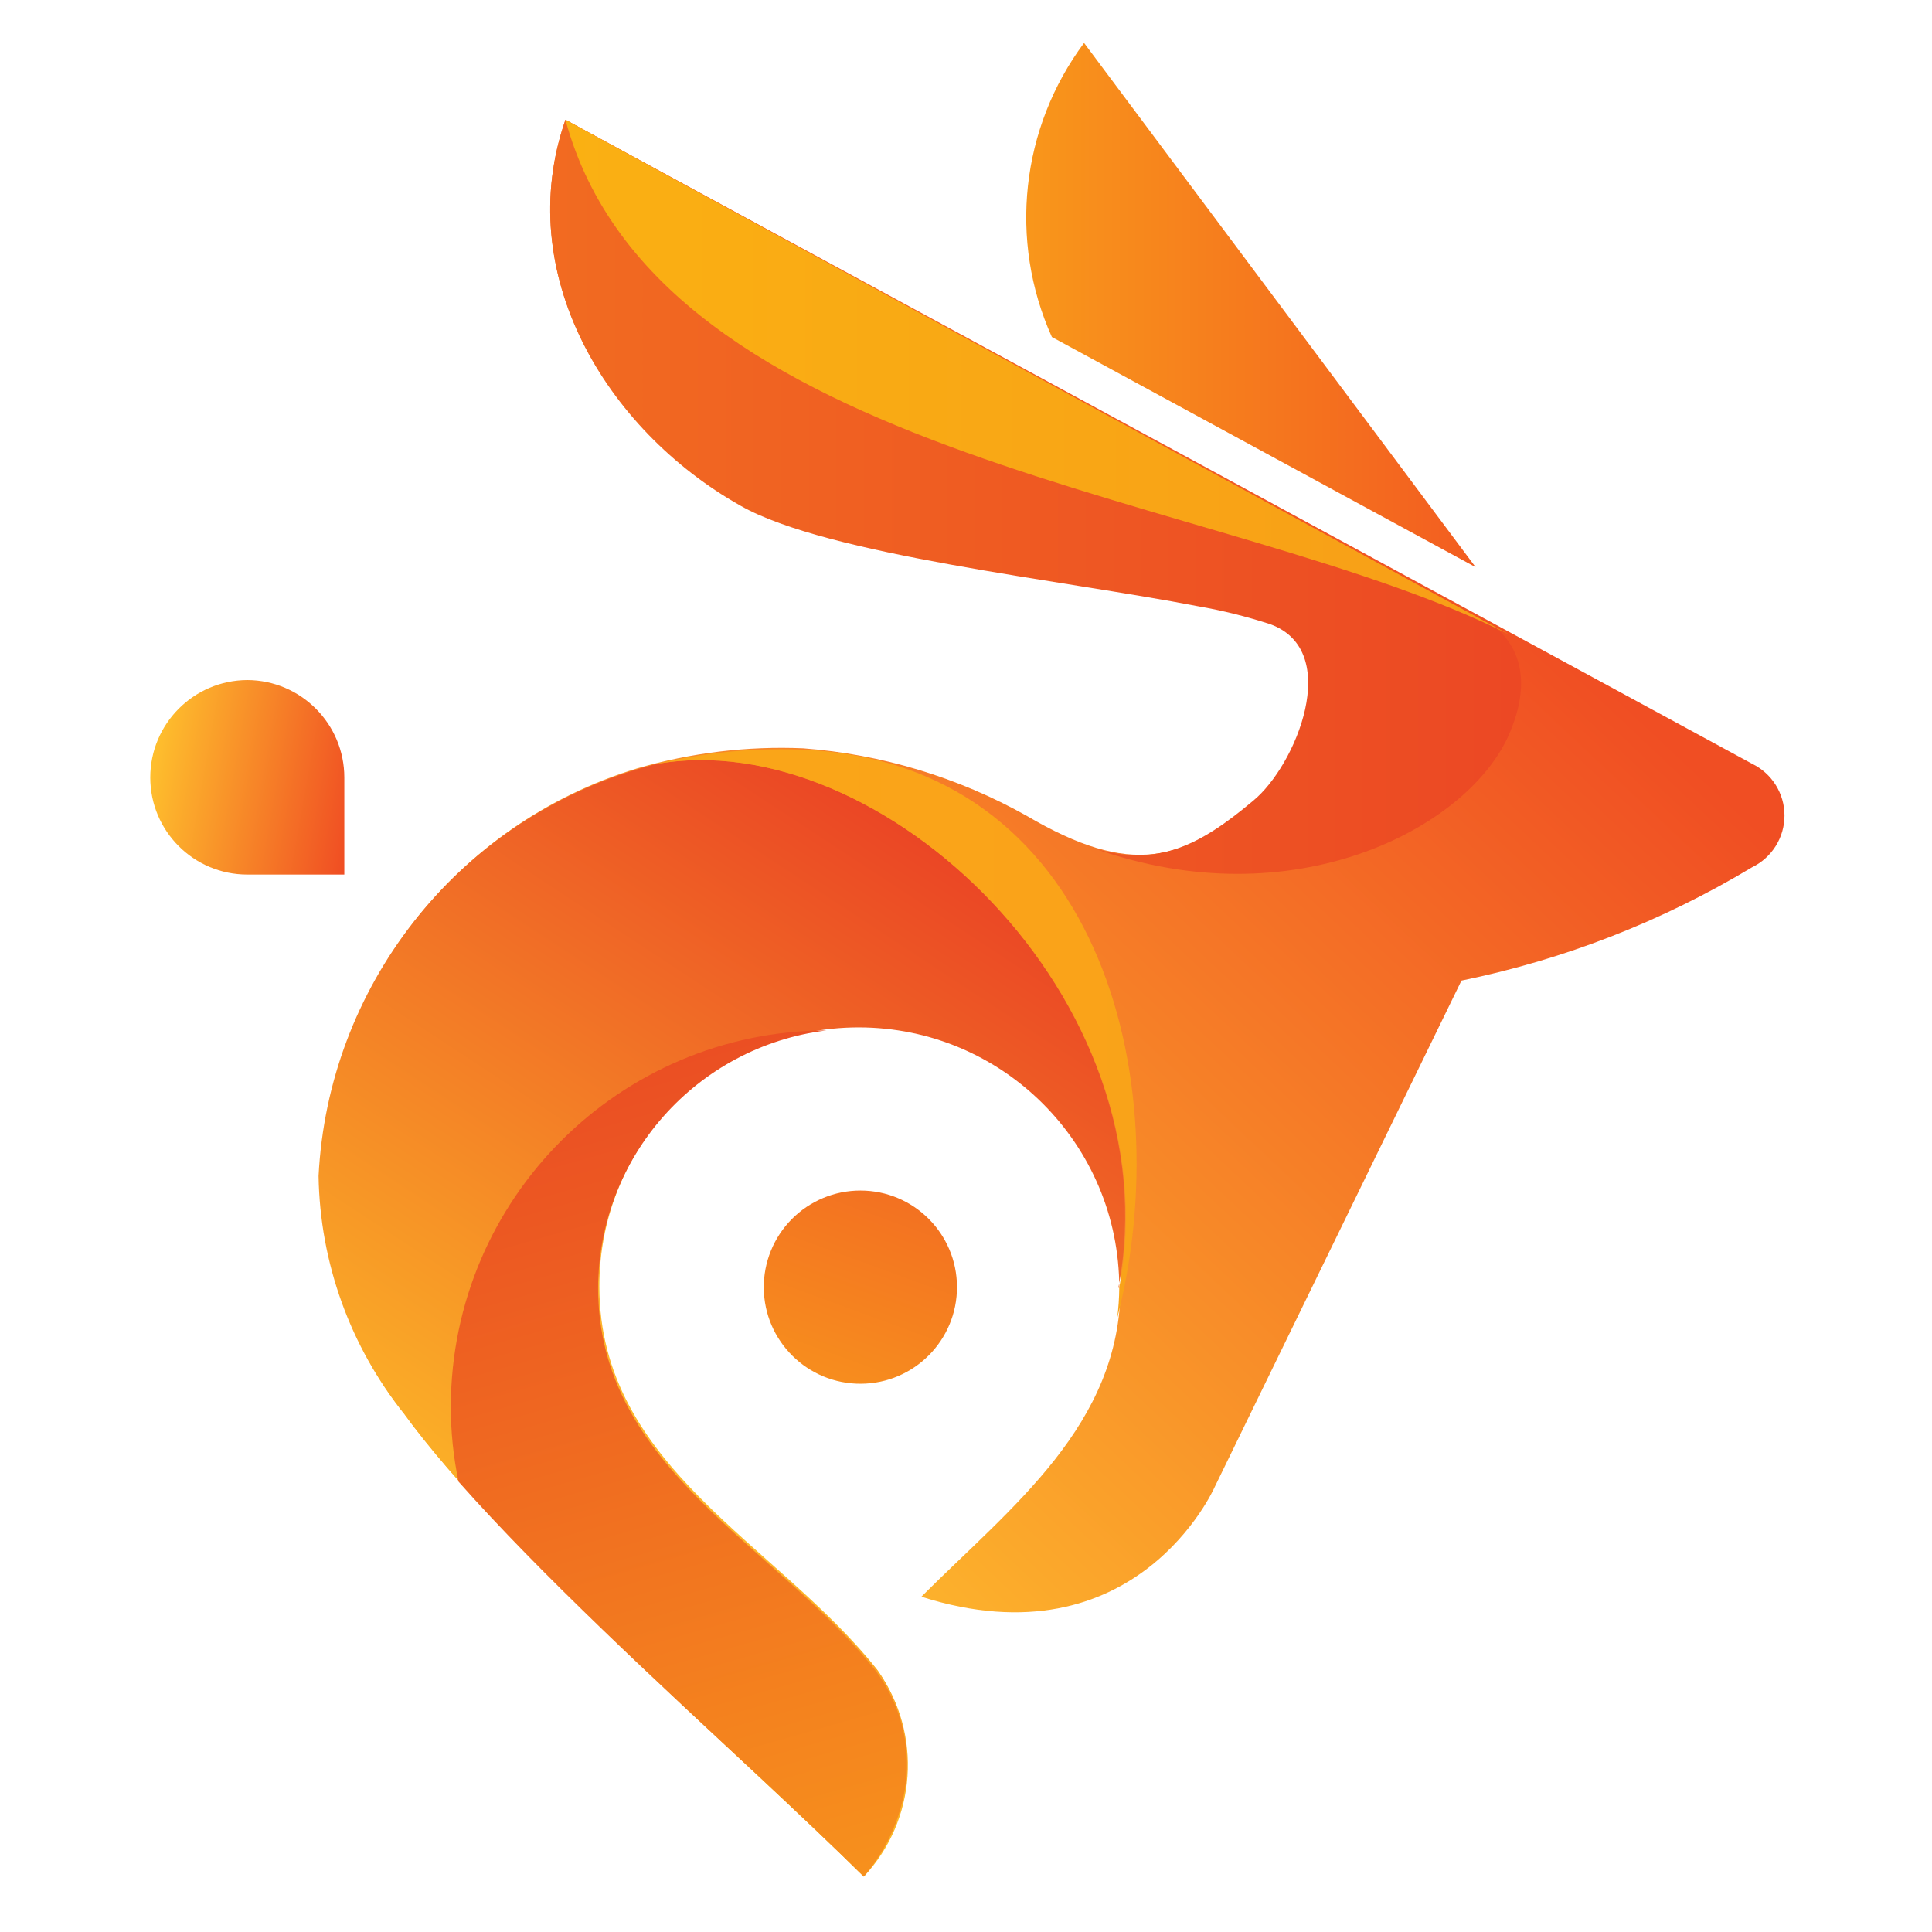
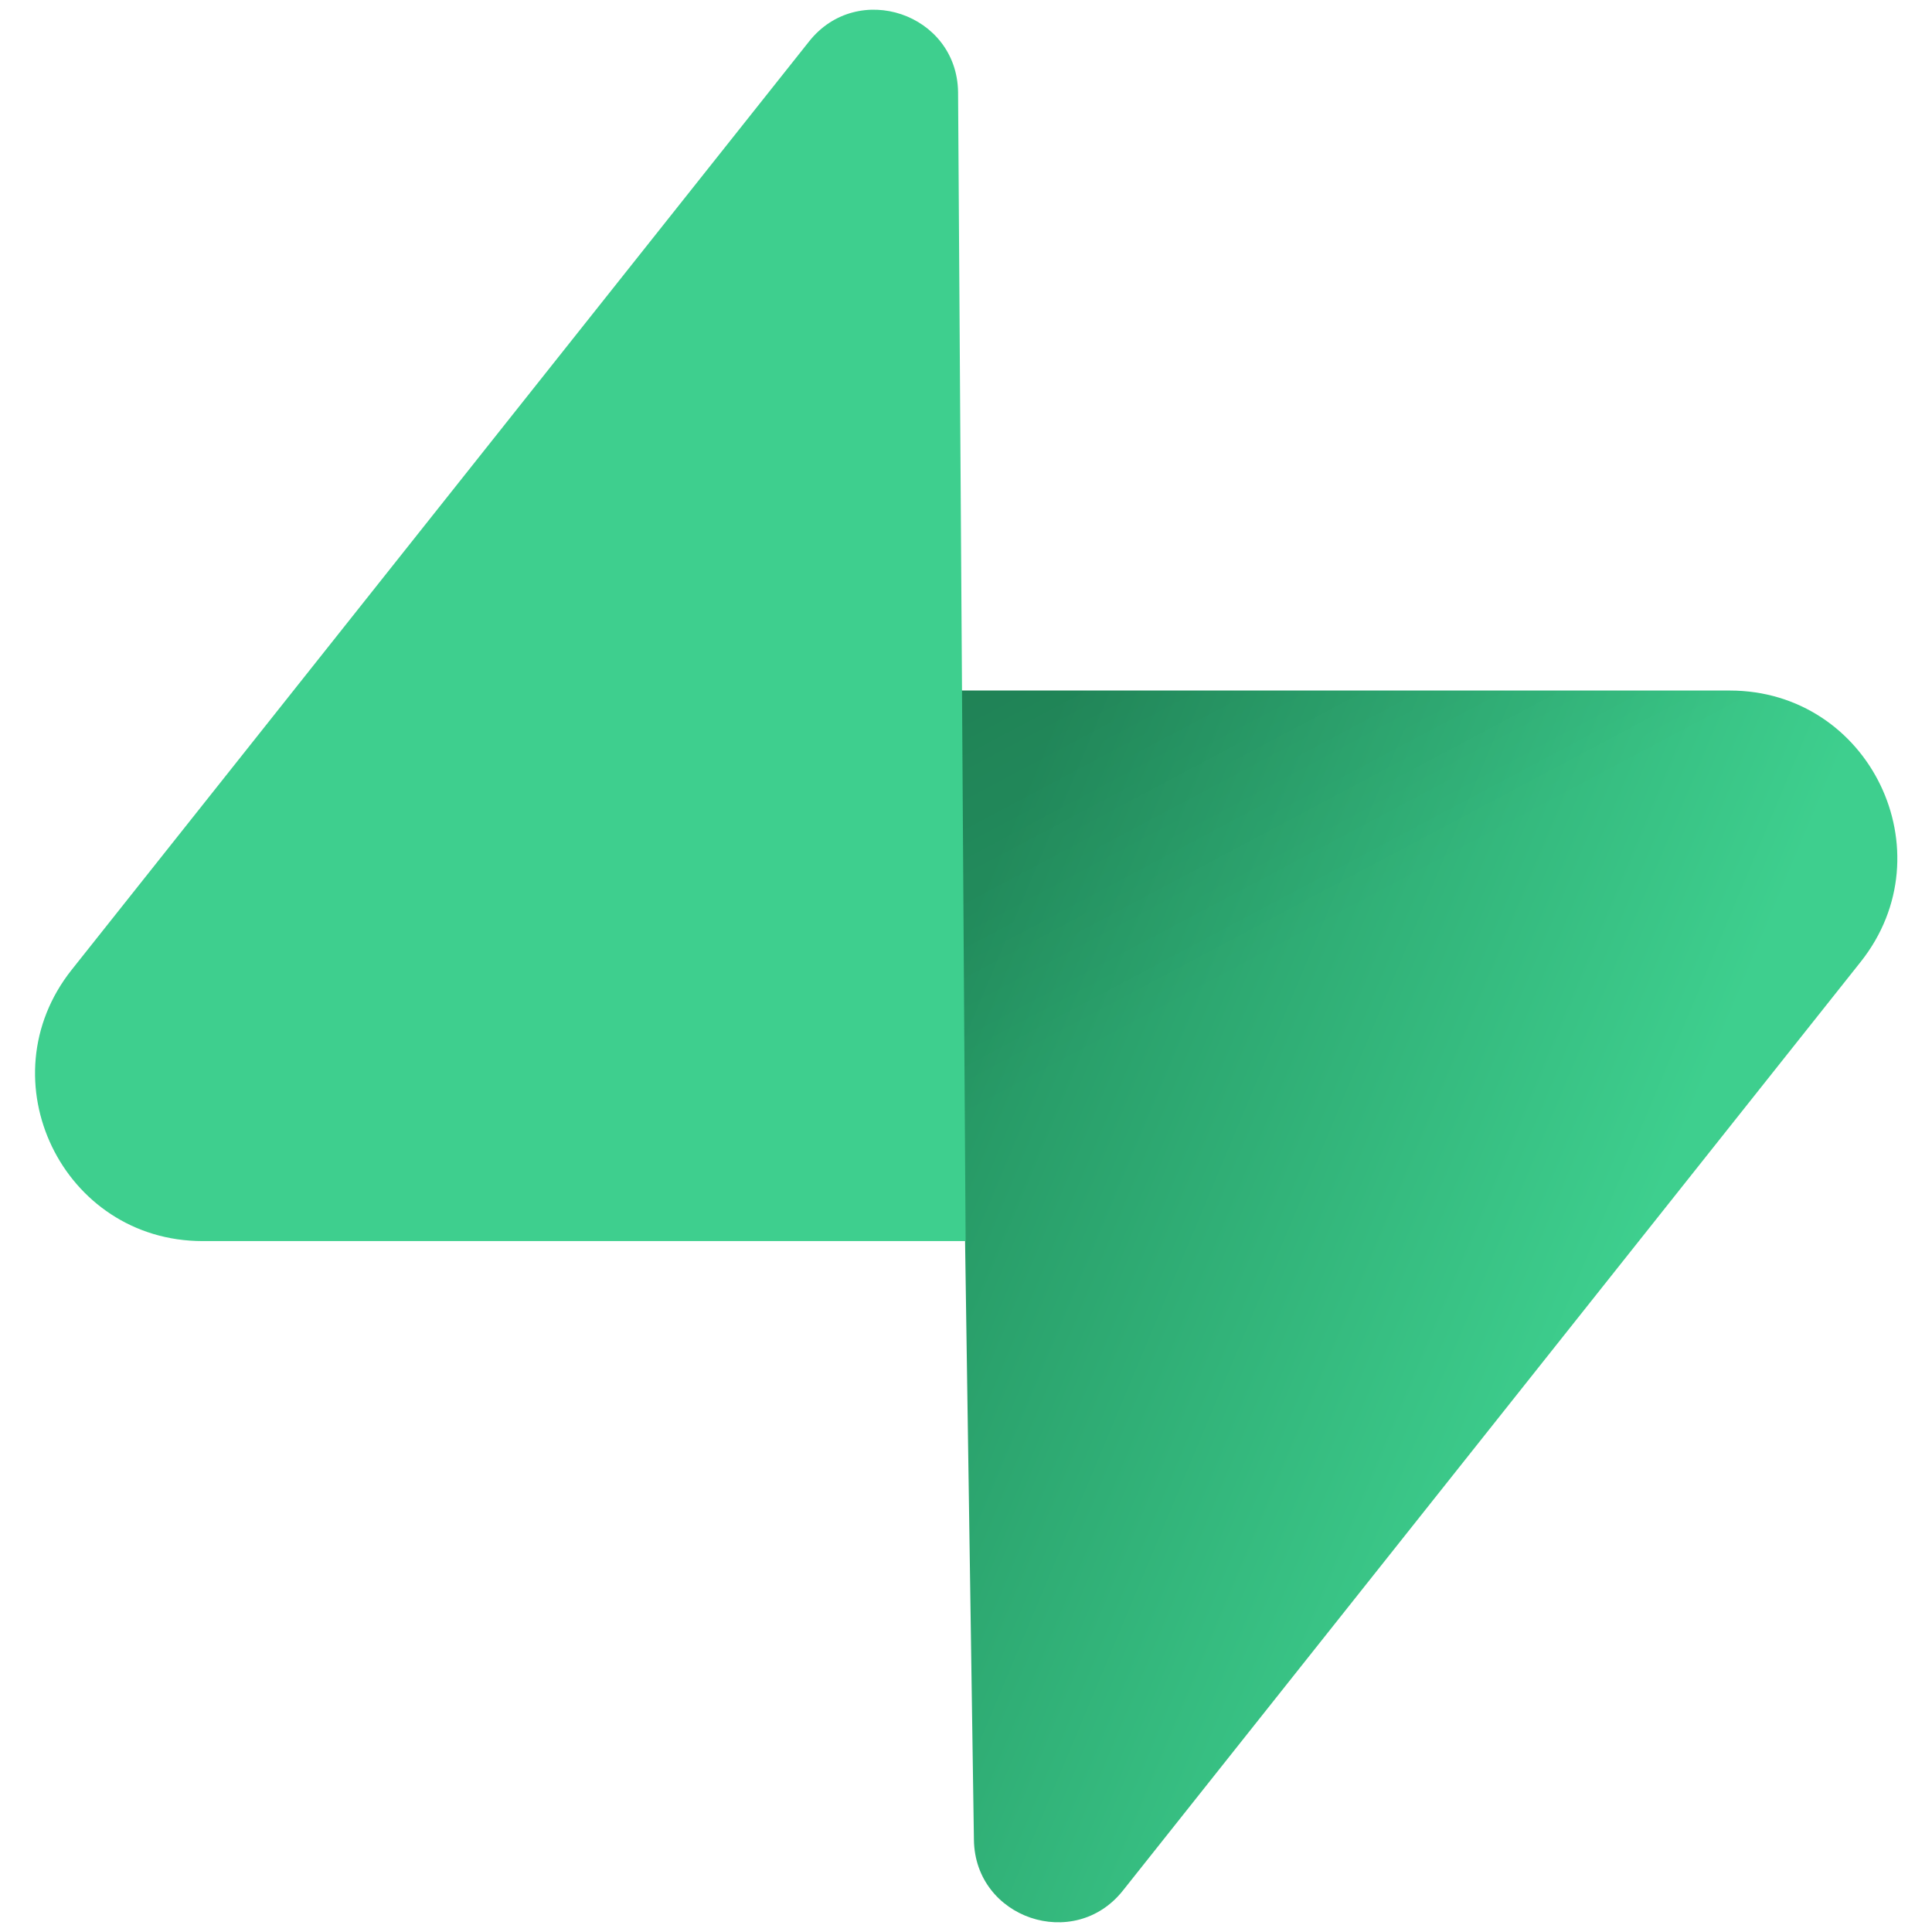
- <svg xmlns="http://www.w3.org/2000/svg" width="80" height="80" viewBox="-1 -1 40 45">
-   <defs>
-     <linearGradient x1="-33.94%" y1="50.041%" x2="153.691%" y2="50.041%" id="g1">
-       <stop stop-color="#FBAA19" offset="0%" />
-       <stop stop-color="#EF3E23" offset="100%" />
-     </linearGradient>
-     <linearGradient x1="32.891%" y1="96.667%" x2="67.113%" y2="3.111%" id="g2">
-       <stop stop-color="#F78D1E" offset="0%" />
-       <stop stop-color="#F37121" offset="100%" />
-     </linearGradient>
-     <linearGradient x1="14.403%" y1="75.177%" x2="63.227%" y2="12.448%" id="g3">
-       <stop stop-color="#FEBE2D" offset="0%" />
-       <stop stop-color="#F04E23" offset="100%" />
-     </linearGradient>
-     <linearGradient x1="69.88%" y1="3.214%" x2="33.101%" y2="81.581%" id="g4">
-       <stop stop-color="#EA4425" offset="0%" />
-       <stop stop-color="#FDBB27" offset="100%" />
-     </linearGradient>
-     <linearGradient x1="-40.127%" y1="49.989%" x2="144.708%" y2="49.989%" id="g5">
-       <stop stop-color="#F47920" offset="0%" />
-       <stop stop-color="#E93825" offset="100%" />
-     </linearGradient>
-     <linearGradient x1="-143.227%" y1="49.917%" x2="243.364%" y2="49.917%" id="g6">
-       <stop stop-color="#FDCA0B" offset="0%" />
-       <stop stop-color="#F5841F" offset="100%" />
-     </linearGradient>
-     <linearGradient x1="39.677%" y1="-25.013%" x2="63.887%" y2="131.608%" id="g7">
-       <stop stop-color="#E73C25" offset="0%" />
-       <stop stop-color="#FAA21B" offset="100%" />
-     </linearGradient>
-     <linearGradient x1="-562.994%" y1="49.998%" x2="562.905%" y2="49.998%" id="g8">
-       <stop stop-color="#FDBA12" offset="0%" />
-       <stop stop-color="#F7921E" offset="100%" />
-     </linearGradient>
-     <linearGradient x1="1.983%" y1="41.501%" x2="106.167%" y2="60.044%" id="g9">
-       <stop stop-color="#FEBE2D" offset="0%" />
-       <stop stop-color="#F04E23" offset="100%" />
-     </linearGradient>
-   </defs>
-   <g stroke="none" stroke-width="1" fill="none" fill-rule="evenodd">
-     <path d="M21,6.85 L30.87,12.21 L21.75,0 C20.276,1.978 19.989,4.6 21,6.85 L21,6.85 Z" fill="url(#g1)" />
-     <path d="M16.54,26.73 C17.78,26.73 18.786,27.733 18.79,28.973 C18.794,30.213 17.793,31.223 16.553,31.23 C15.313,31.237 14.301,30.24 14.29,29 C14.285,28.4 14.519,27.822 14.942,27.396 C15.364,26.97 15.94,26.73 16.54,26.73 L16.54,26.73 Z" fill="url(#g2)" />
-     <path d="M9.67,1.79 L37.31,16.79 C37.771,17.014 38.064,17.482 38.064,17.995 C38.064,18.508 37.771,18.976 37.31,19.2 C35.22,20.458 32.93,21.351 30.54,21.84 L24.79,33.64 C24.79,33.64 22.97,37.78 17.96,36.19 C20.06,34.09 22.6,32.19 22.6,28.96 C22.6,25.608 19.882,22.89 16.53,22.89 C13.178,22.89 10.46,25.608 10.46,28.96 C10.46,33.18 14.62,34.96 16.93,37.89 C17.97,39.363 17.833,41.364 16.6,42.68 C13.73,39.84 8.18,35.05 5.9,31.91 C4.653,30.327 3.968,28.375 3.95,26.36 C4.174,21.968 7.124,18.186 11.33,16.9 C12.589,16.533 13.9,16.374 15.21,16.43 C17.037,16.568 18.812,17.104 20.41,18 C22.86,19.44 24.05,19.06 25.74,17.64 C26.74,16.82 27.83,14.15 26.14,13.53 C25.587,13.35 25.023,13.209 24.45,13.11 C21.31,12.5 15.82,11.92 13.8,10.77 C10.59,9 8.43,5.35 9.67,1.79 Z" fill="url(#g3)" />
-     <path d="M22.55,28.99 C23.83,22.26 17,15.84 11.76,16.8 L12.11,16.72 C11.83,16.78 11.56,16.85 11.3,16.93 C7.094,18.216 4.144,21.998 3.92,26.39 C3.952,28.411 4.656,30.363 5.92,31.94 C8.2,35.08 13.75,39.87 16.62,42.71 C17.853,41.394 17.99,39.393 16.95,37.92 C14.59,35 10.43,33.21 10.43,29 C10.43,25.648 13.148,22.93 16.5,22.93 C19.852,22.93 22.57,25.648 22.57,29 L22.55,28.99 Z" fill="url(#g4)" />
-     <path d="M9.67,1.79 L30.67,13.23 L30.67,13.23 L31.27,13.56 C31.77,13.95 32.27,14.73 31.62,16.17 C30.62,18.32 26.62,20.4 22.01,18.77 C23.45,19.19 24.43,18.71 25.69,17.65 C26.69,16.83 27.78,14.16 26.09,13.54 C25.537,13.36 24.973,13.219 24.4,13.12 C21.26,12.51 15.77,11.93 13.75,10.78 C10.59,9 8.43,5.35 9.67,1.79 Z" fill="url(#g5)" />
-     <path d="M9.67,1.79 C11.84,9.79 25.05,10.45 31.67,13.79 L9.67,1.79 Z" fill="url(#g6)" />
-     <path d="M16.9,37.92 C14.59,35 10.43,33.21 10.43,29 C10.442,25.947 12.72,23.377 15.75,23 C10.924,23.016 7.016,26.924 7,31.75 C6.999,32.341 7.059,32.931 7.18,33.51 C9.09,35.67 11.85,38.22 14.18,40.38 C15.09,41.23 15.93,42.03 16.62,42.71 C17.194,42.045 17.544,41.215 17.62,40.34 L17.62,40.34 C17.675,39.473 17.419,38.616 16.9,37.92 L16.9,37.92 Z" fill="url(#g7)" />
-     <path d="M22.52,29.71 C22.552,29.471 22.568,29.231 22.57,28.99 C23.83,22.26 17,15.84 11.76,16.8 C12.879,16.53 14.03,16.415 15.18,16.46 C22.05,16.74 23.97,24.08 22.52,29.71 Z" fill="url(#g8)" />
-     <path d="M2.26,14.84 L2.26,14.84 C3.51,14.846 4.52,15.86 4.52,17.11 L4.52,19.37 L2.26,19.37 C1.012,19.37 0,18.358 0,17.11 L0,17.11 C0,15.86 1.01,14.846 2.26,14.84 L2.26,14.84 Z" fill="url(#g9)" />
-   </g>
+ <svg xmlns="http://www.w3.org/2000/svg" xml:space="preserve" viewBox="0 0 512 512">
+   <linearGradient id="a" x1="237.109" x2="419.106" y1="223.219" y2="146.89" gradientTransform="matrix(1 0 0 -1 0 513)" gradientUnits="userSpaceOnUse">
+     <stop offset="0" style="stop-color:#249361" />
+     <stop offset="1" style="stop-color:#3ecf8e" />
+   </linearGradient>
+   <path d="M297.6 501c-12.9 16.3-39.2 7.4-39.5-13.4L253.6 183h204.8c37.1 0 57.8 42.8 34.7 71.9z" style="fill:url(#a)" />
+   <linearGradient id="b" x1="245.829" x2="328.829" y1="411.681" y2="255.438" gradientTransform="matrix(1 0 0 -1 0 513)" gradientUnits="userSpaceOnUse">
+     <stop offset="0" style="stop-color:#000" />
+     <stop offset="1" style="stop-color:#000;stop-opacity:0" />
+   </linearGradient>
+   <path d="M297.6 501c-12.9 16.3-39.2 7.4-39.5-13.4L253.6 183h204.8c37.1 0 57.8 42.8 34.7 71.9z" style="fill:url(#b);fill-opacity:.2" />
+   <path d="M214.4 11c12.9-16.3 39.2-7.4 39.5 13.4l2 304.5H53.7c-37.1 0-57.8-42.8-34.7-71.9z" style="fill:#3ecf8e" />
</svg>
